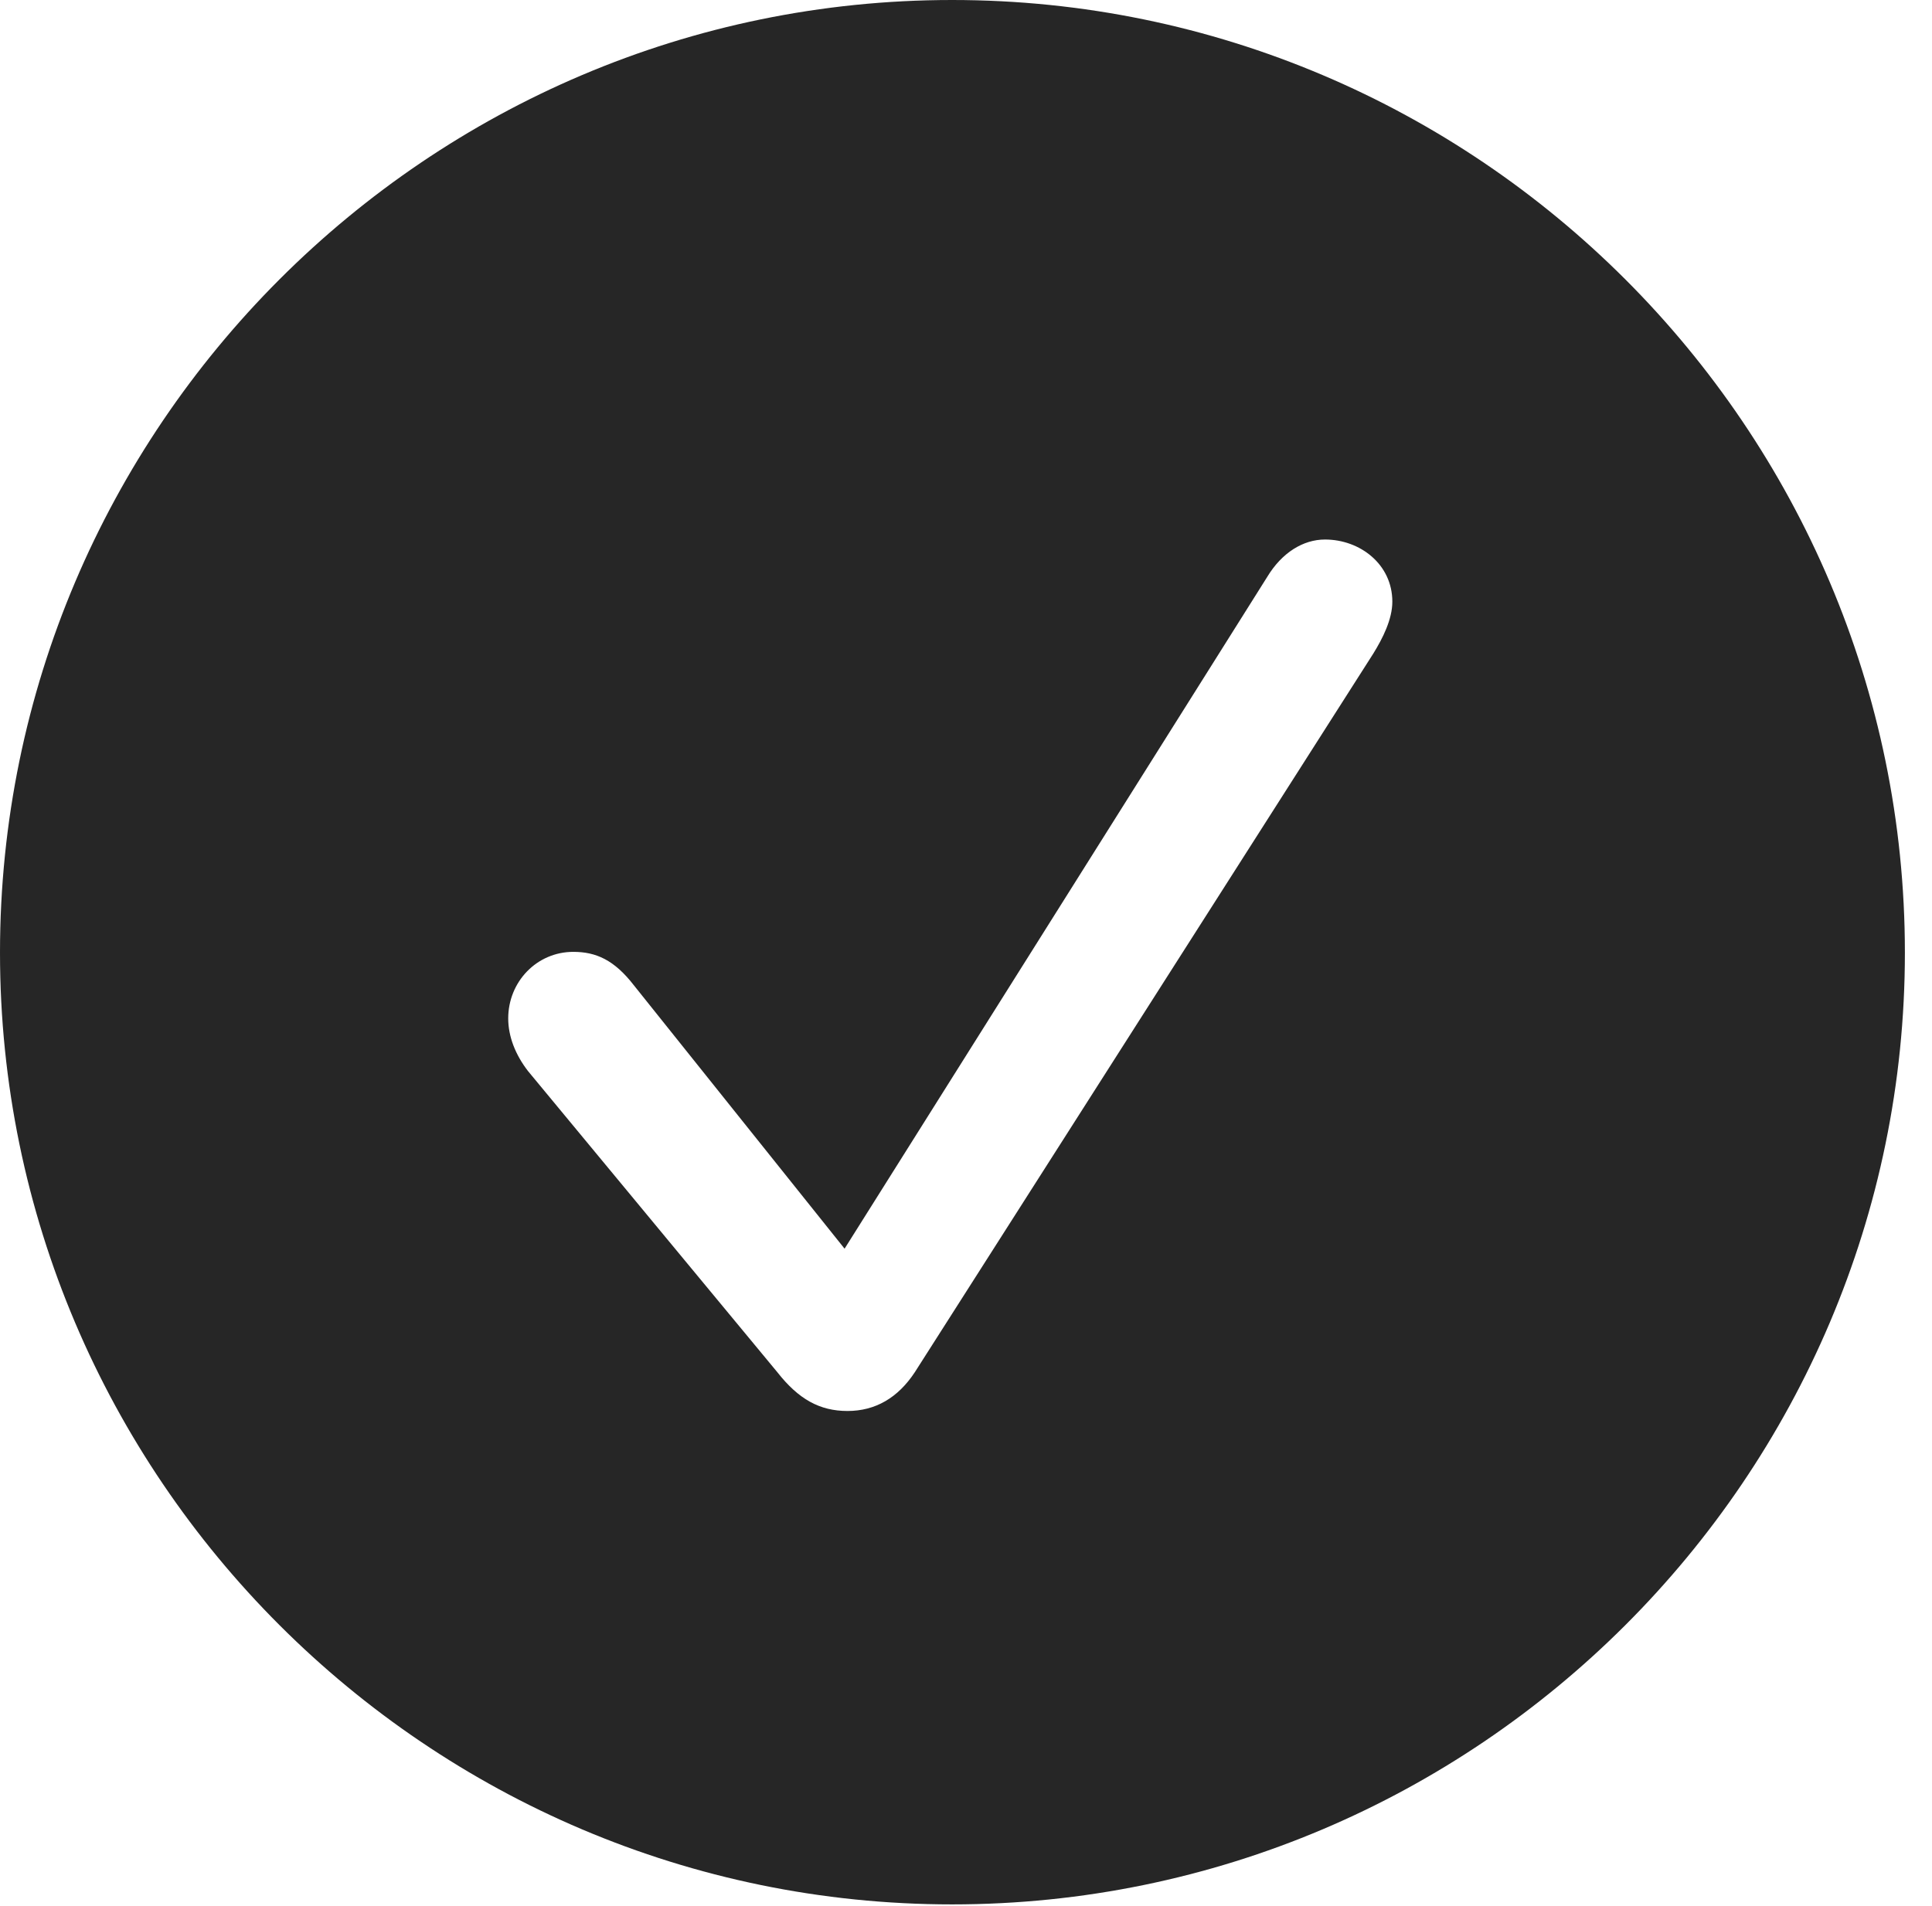
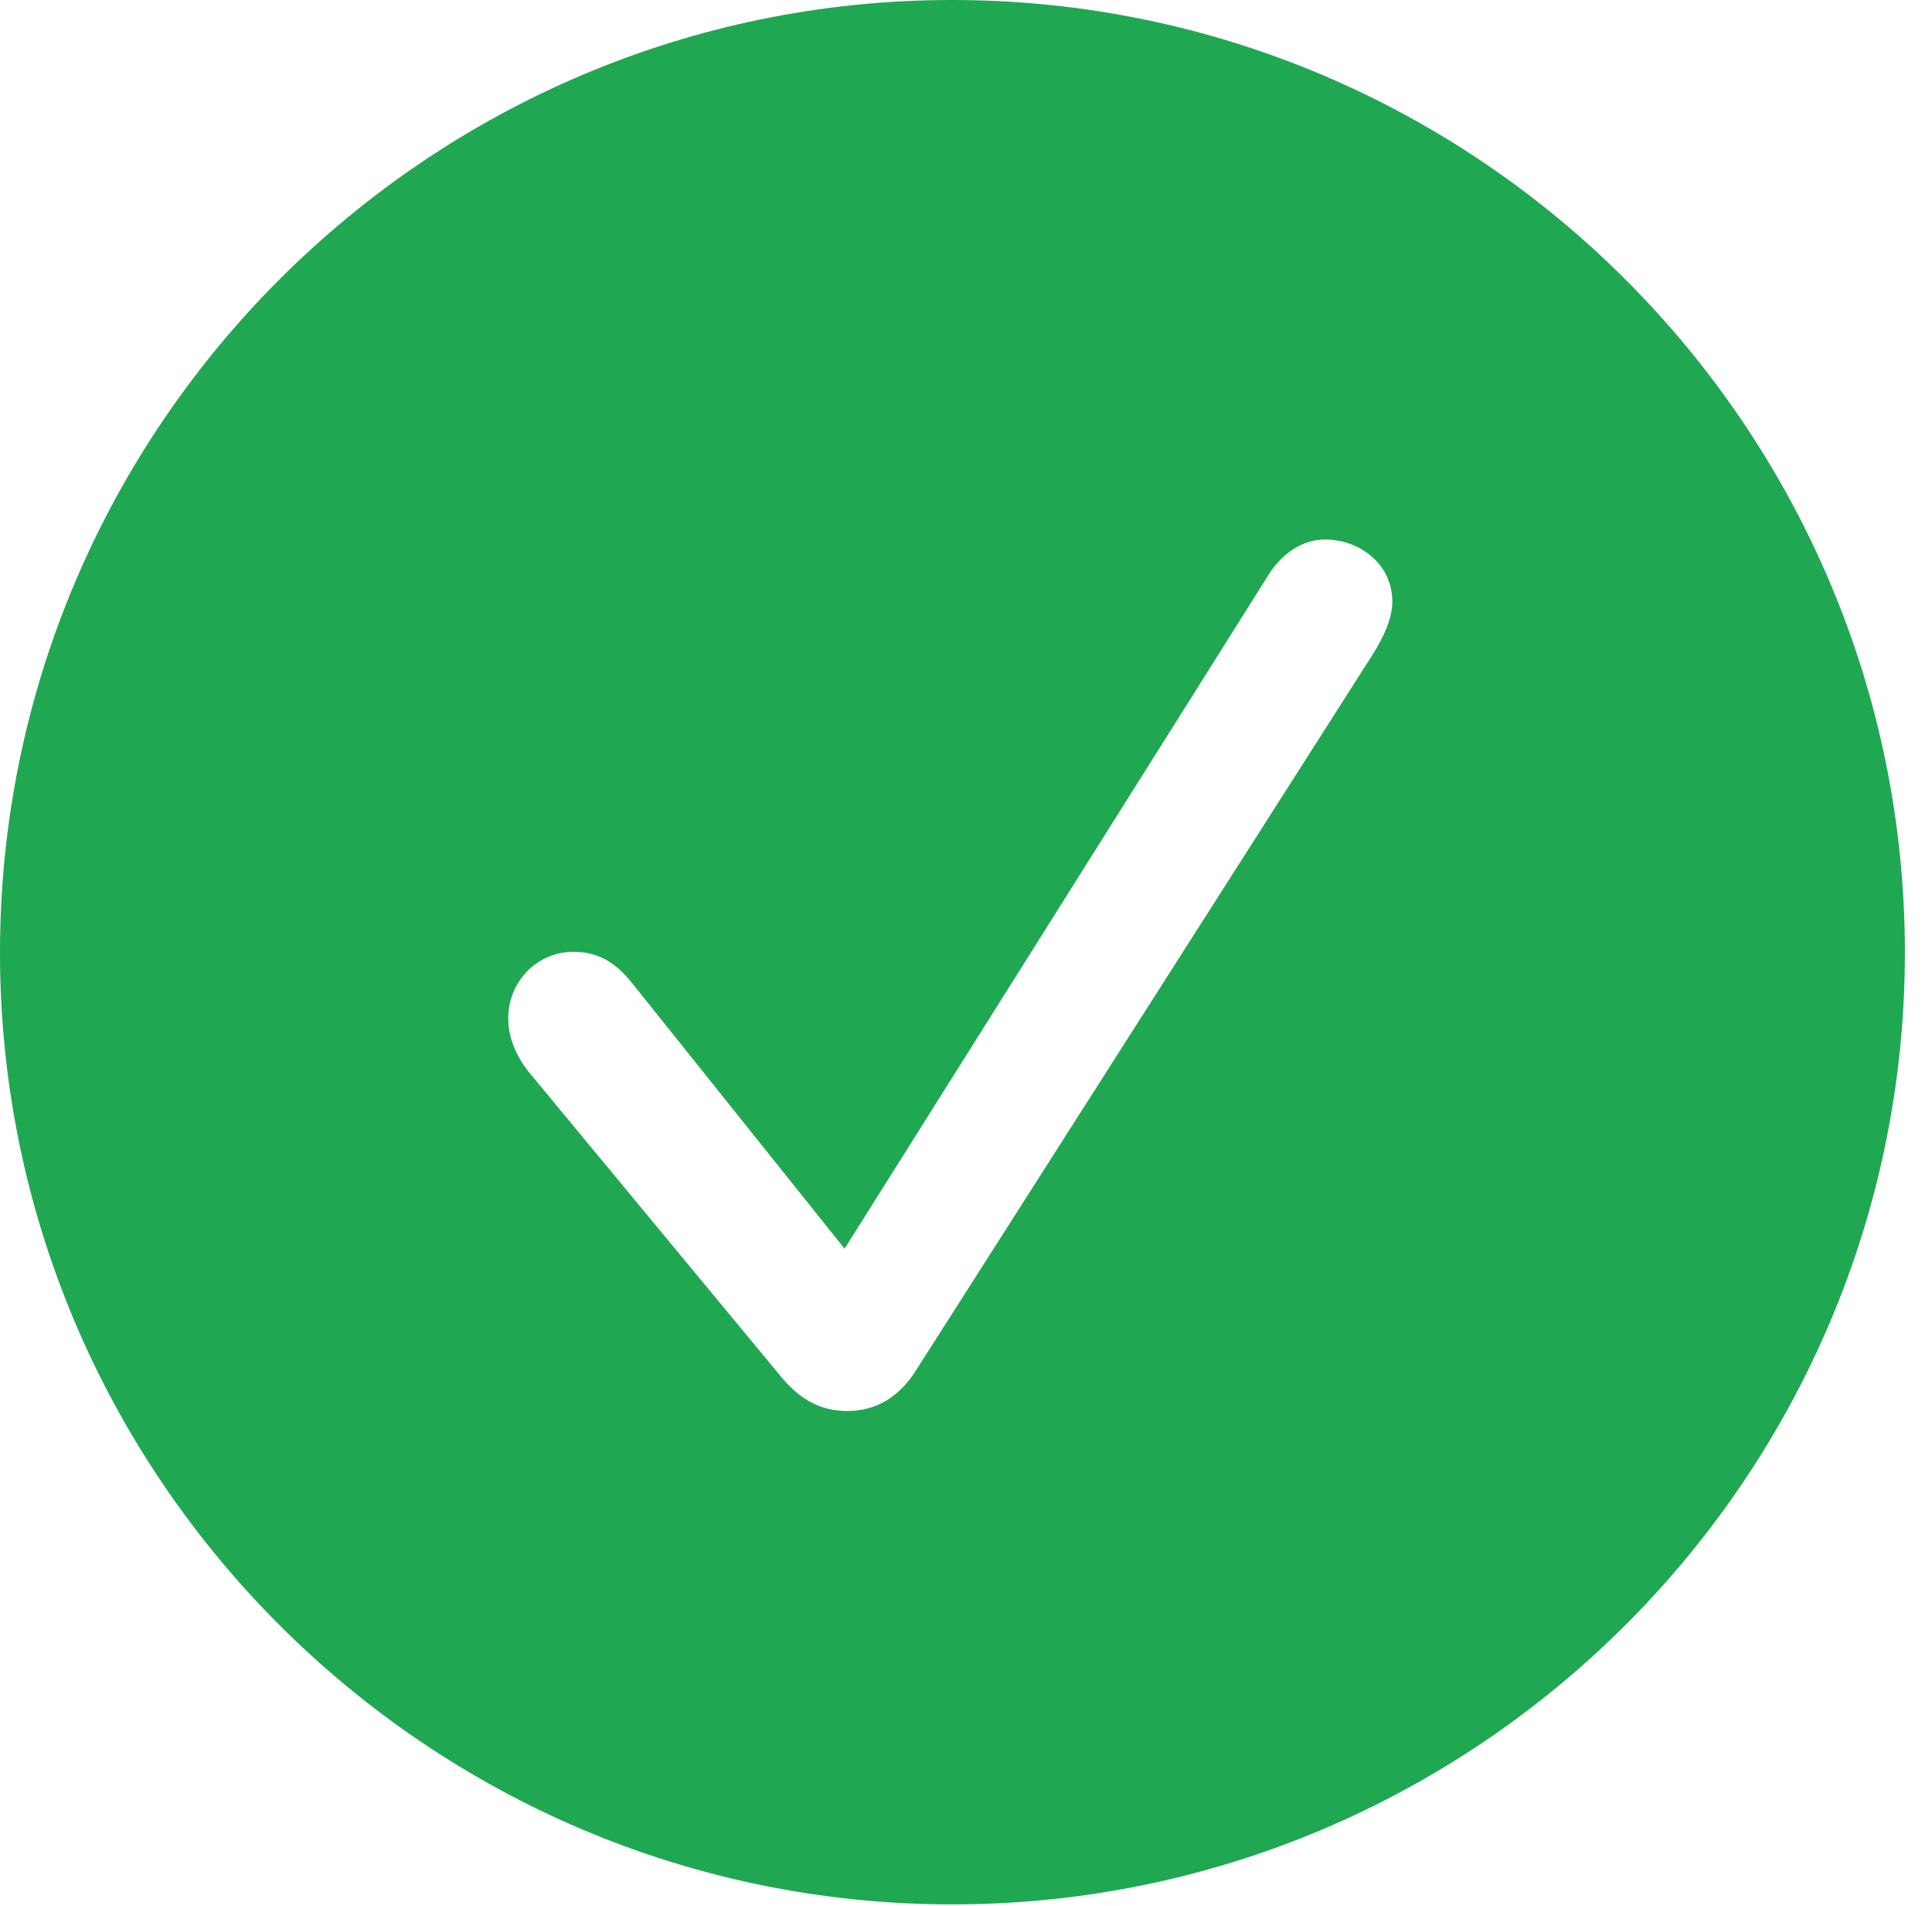
<svg xmlns="http://www.w3.org/2000/svg" version="1.1" viewBox="0 0 25.801 25.459">
  <g>
    <rect height="25.459" opacity="0" width="25.801" x="0" y="0" />
-     <path d="M25.439 12.725C25.439 19.727 19.727 25.439 12.715 25.439C5.713 25.439 0 19.727 0 12.725C0 5.713 5.713 0 12.715 0C19.727 0 25.439 5.713 25.439 12.725ZM16.924 7.705L11.279 16.68L8.467 13.164C8.203 12.822 7.959 12.715 7.656 12.715C7.168 12.715 6.787 13.115 6.787 13.604C6.787 13.848 6.885 14.092 7.051 14.307L10.381 18.33C10.664 18.691 10.947 18.848 11.318 18.848C11.69 18.848 11.992 18.672 12.217 18.33L18.34 8.73C18.467 8.525 18.594 8.271 18.594 8.037C18.594 7.539 18.164 7.207 17.695 7.207C17.402 7.207 17.119 7.383 16.924 7.705Z" fill="currentColor" fill-opacity="0.85" />
+     <path d="M25.439 12.725C25.439 19.727 19.727 25.439 12.715 25.439C5.713 25.439 0 19.727 0 12.725C0 5.713 5.713 0 12.715 0C19.727 0 25.439 5.713 25.439 12.725ZM16.924 7.705L11.279 16.68L8.467 13.164C8.203 12.822 7.959 12.715 7.656 12.715C7.168 12.715 6.787 13.115 6.787 13.604C6.787 13.848 6.885 14.092 7.051 14.307L10.381 18.33C10.664 18.691 10.947 18.848 11.318 18.848C11.69 18.848 11.992 18.672 12.217 18.33L18.34 8.73C18.467 8.525 18.594 8.271 18.594 8.037C18.594 7.539 18.164 7.207 17.695 7.207C17.402 7.207 17.119 7.383 16.924 7.705Z" fill="#16a34a" fill-opacity="0.95" />
  </g>
</svg>
